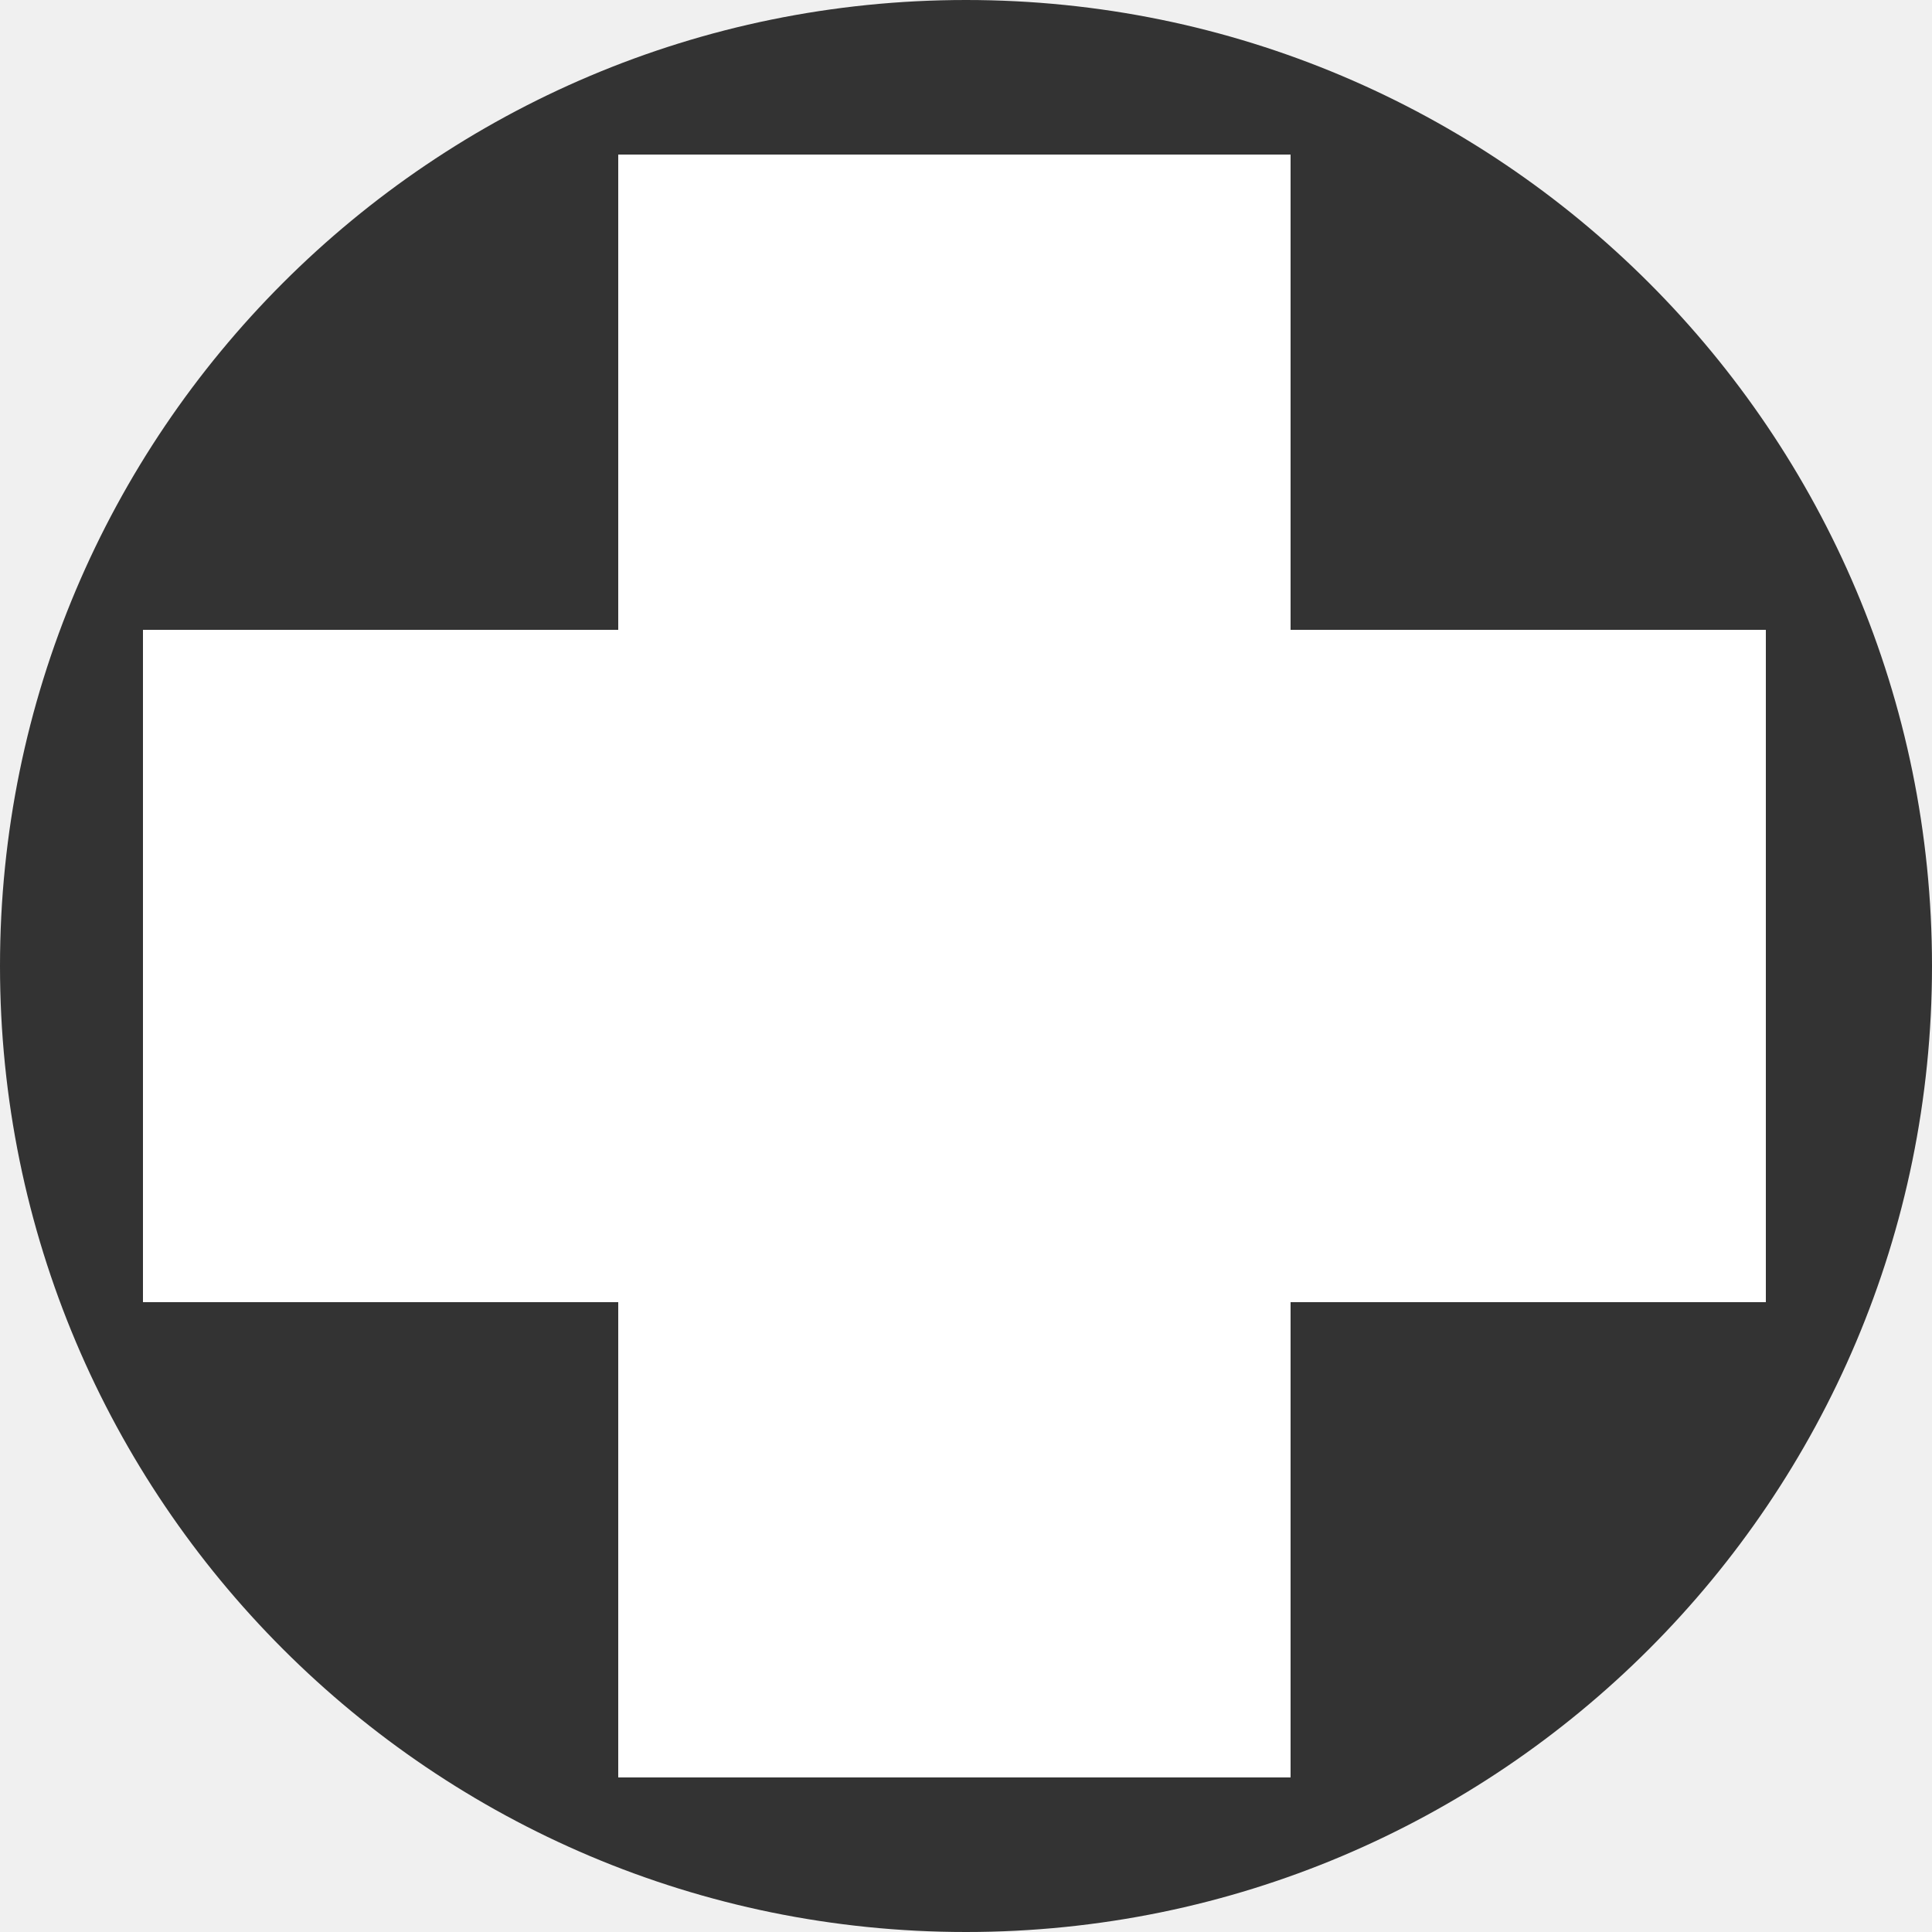
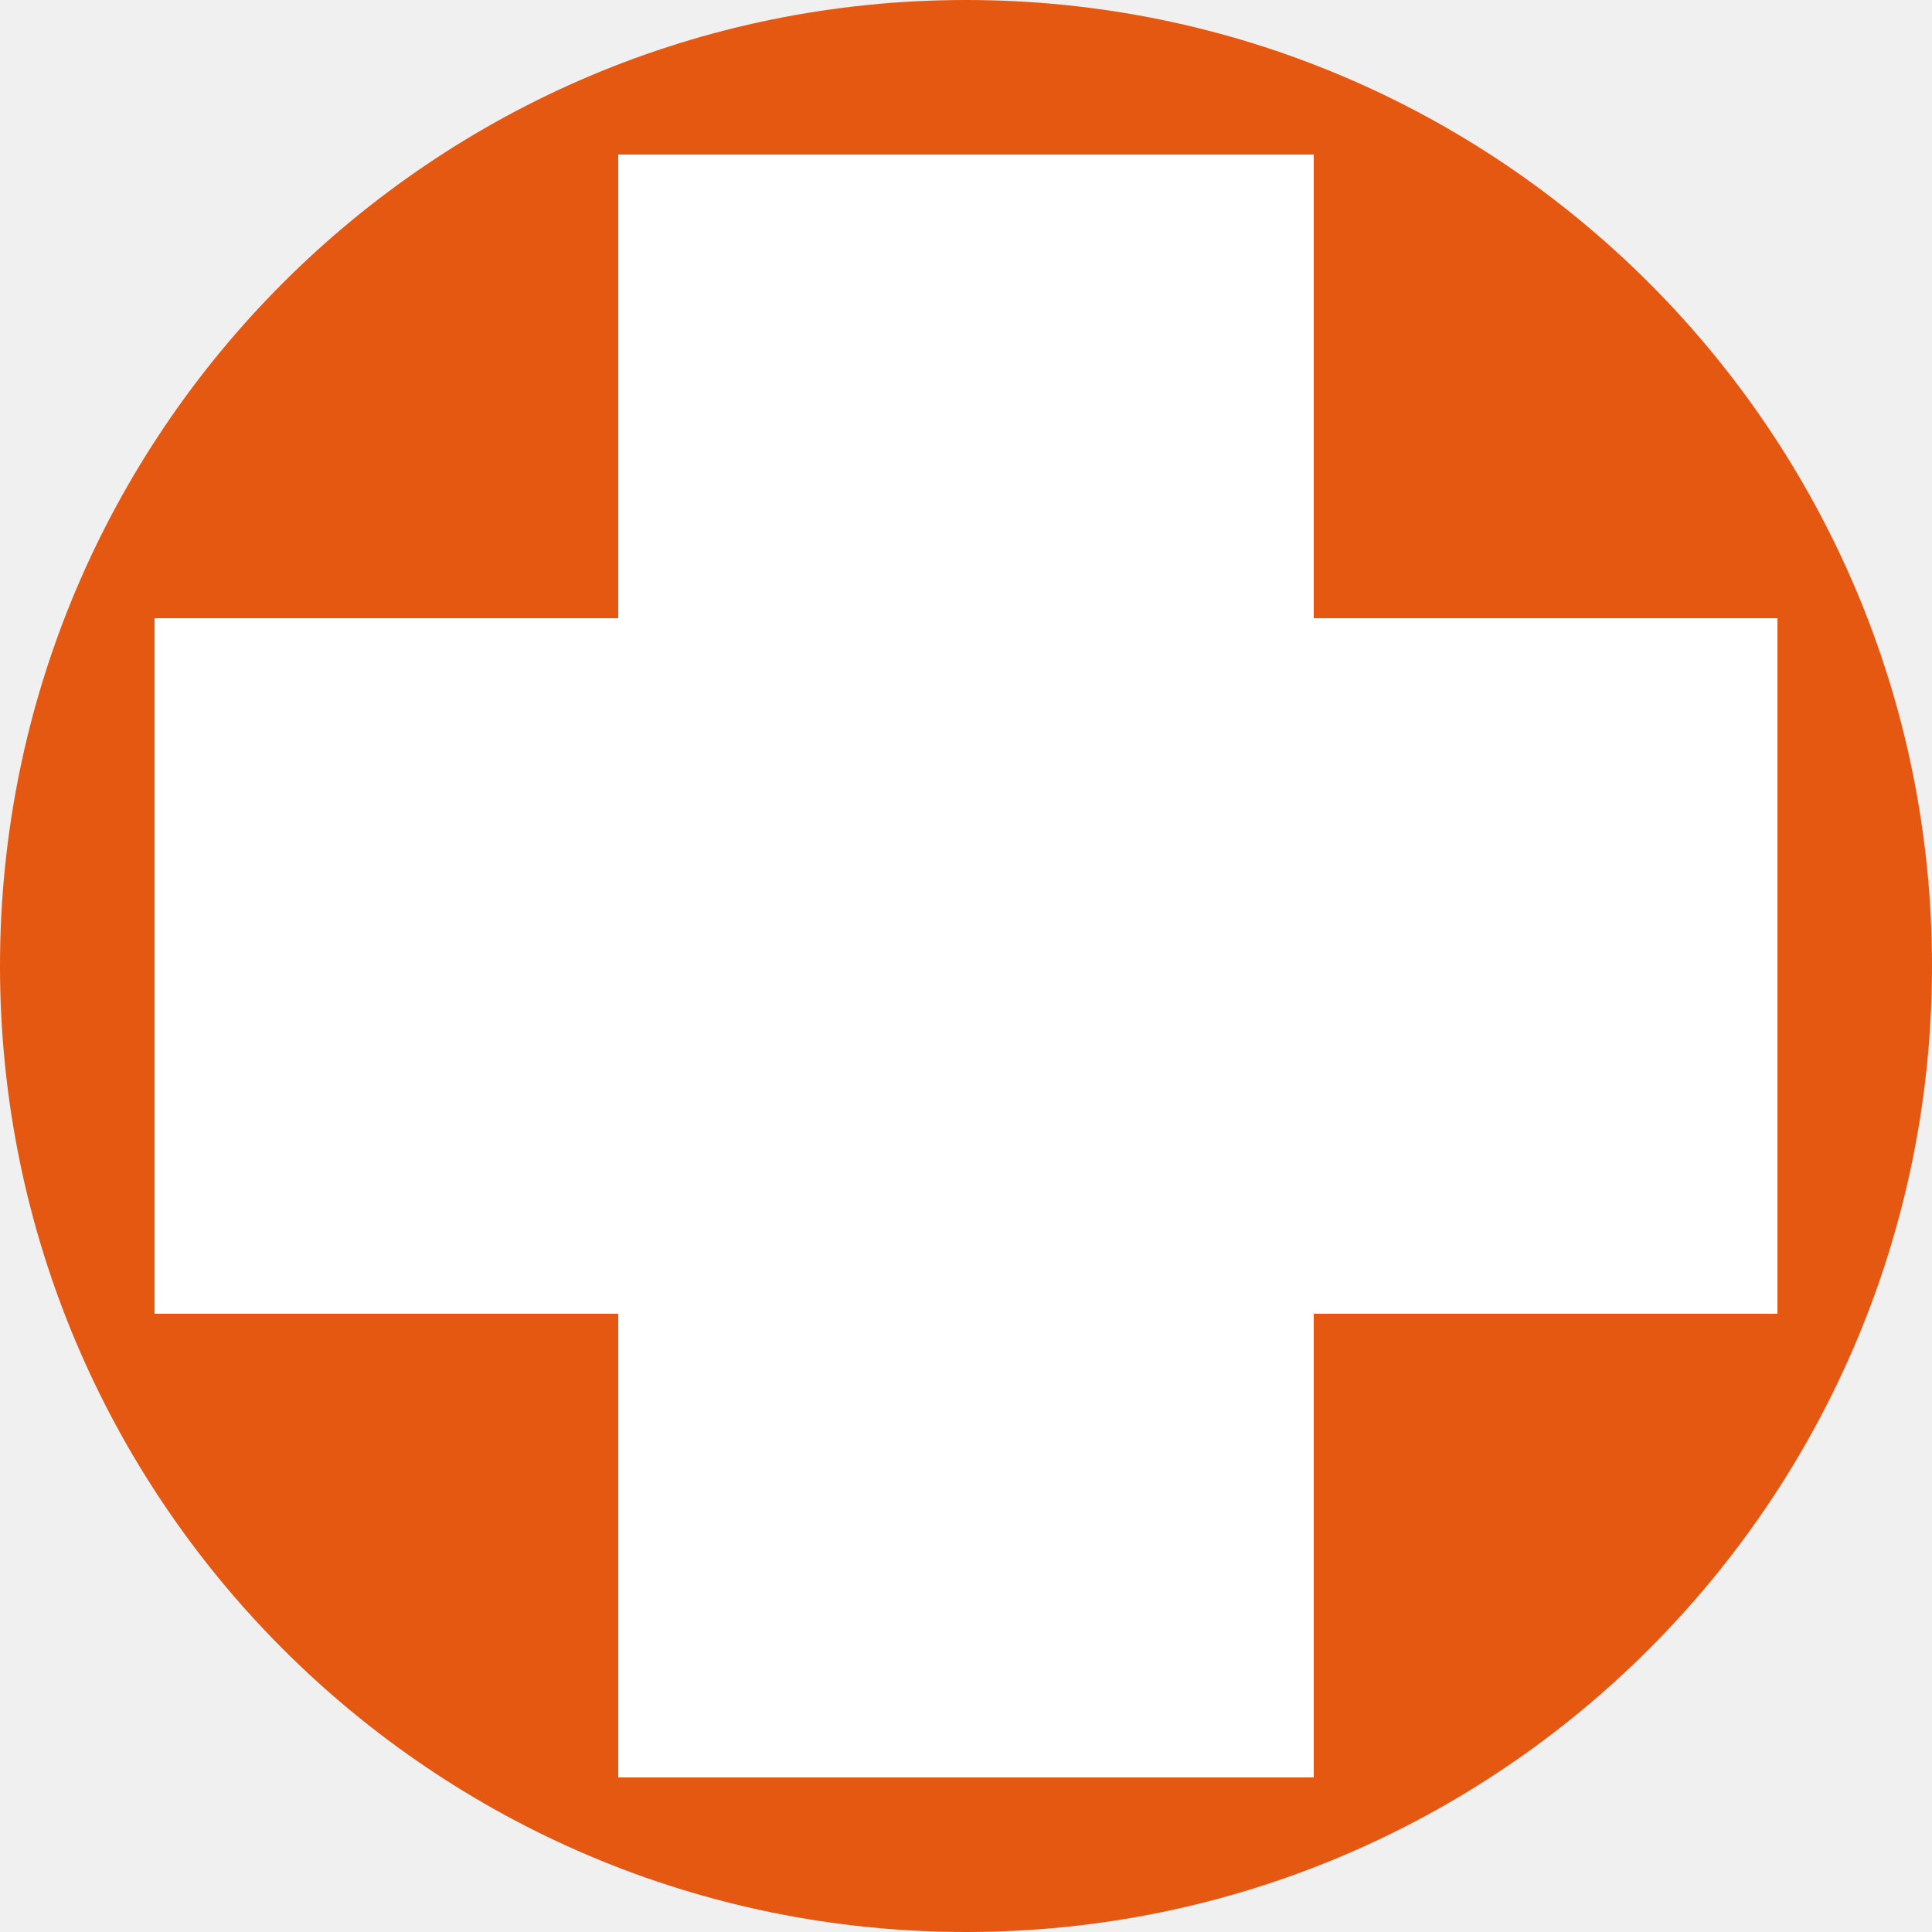
<svg xmlns="http://www.w3.org/2000/svg" width="500px" height="500px" viewBox="0 0 500 500" version="1.1">
  <defs />
  <g id="Page-1" stroke="none" stroke-width="1" fill="none" fill-rule="evenodd">
    <g id="XPDoc-cross">
-       <circle id="Oval" fill="#333333" cx="250" cy="250" r="250" />
-       <rect id="Rectangle" fill="#FFFFFF" x="160" y="40" width="174" height="420" />
-       <rect id="Rectangle" fill="#FFFFFF" transform="translate(247, 250) rotate(90) translate(-247, -250) " x="160" y="40" width="174" height="420" />
+       <circle id="Oval" fill="#E55812" cx="250" cy="250" r="250" />
+       <rect id="Rectangle" fill="#FFFFFF" x="160" y="40" width="180" height="420" />
+       <rect id="Rectangle" fill="#FFFFFF" transform="translate(250, 250) rotate(90) translate(-250, -250) " x="160" y="40" width="180" height="420" />
    </g>
  </g>
</svg>
